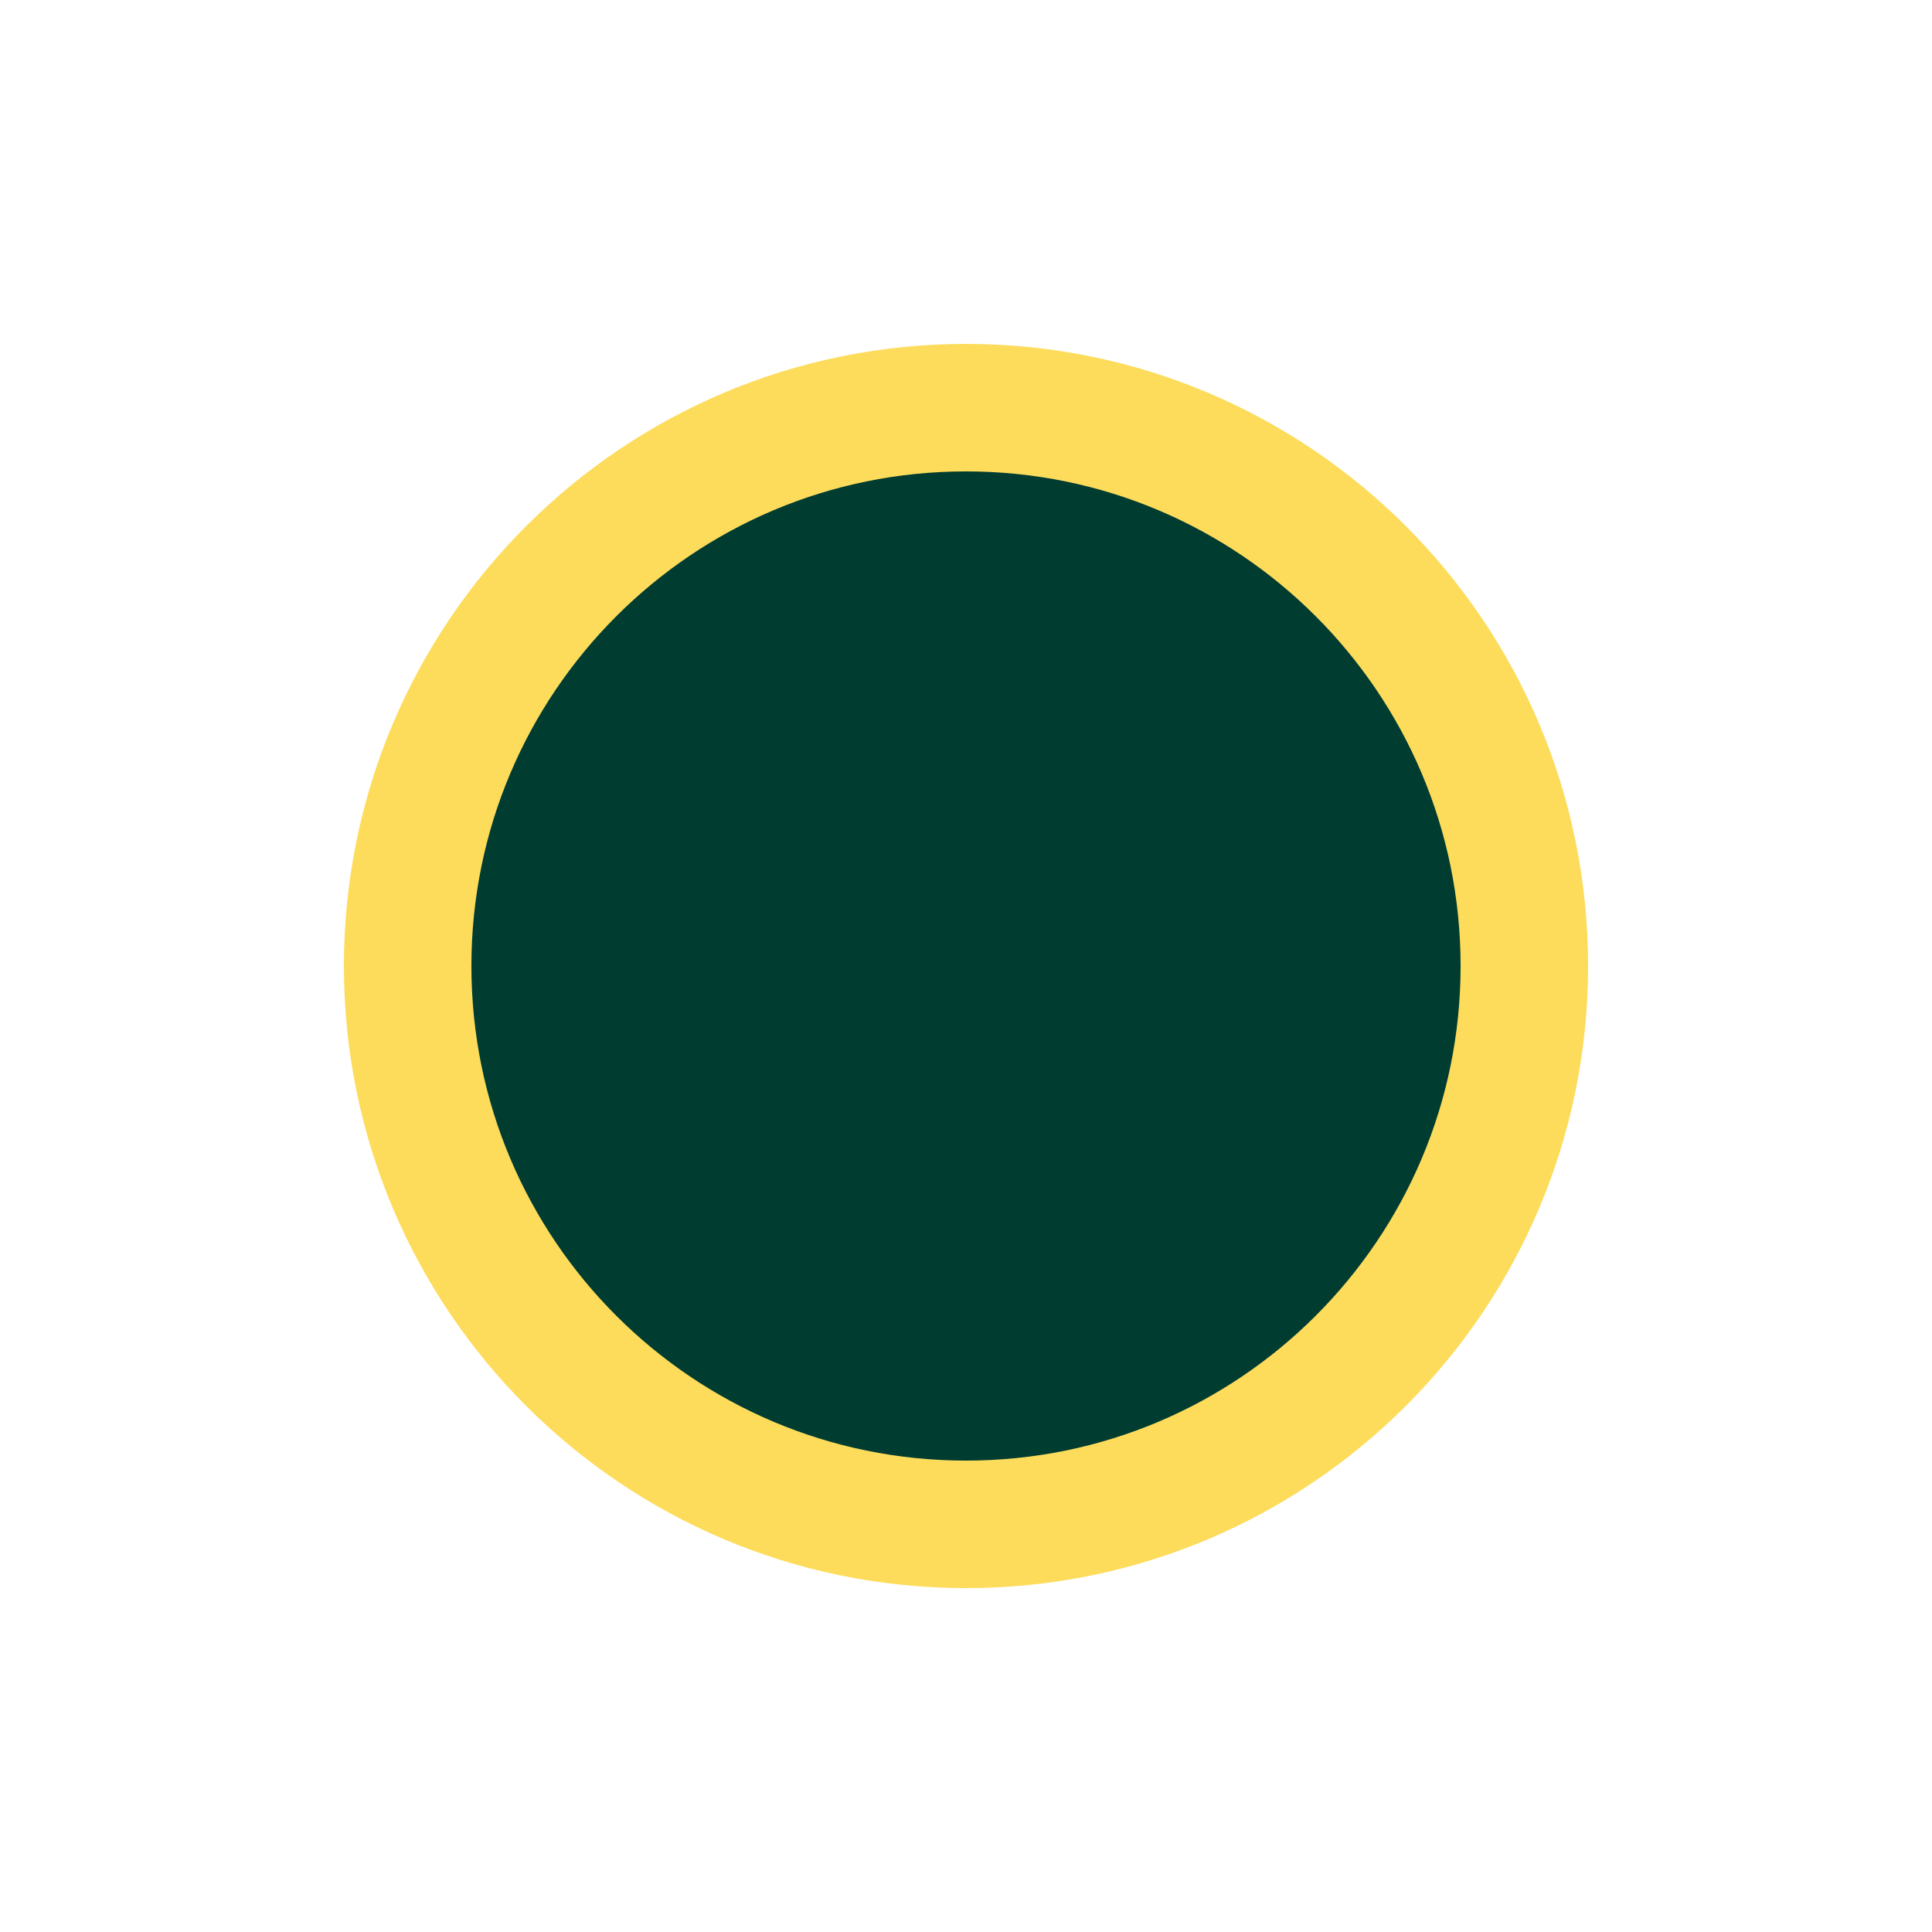
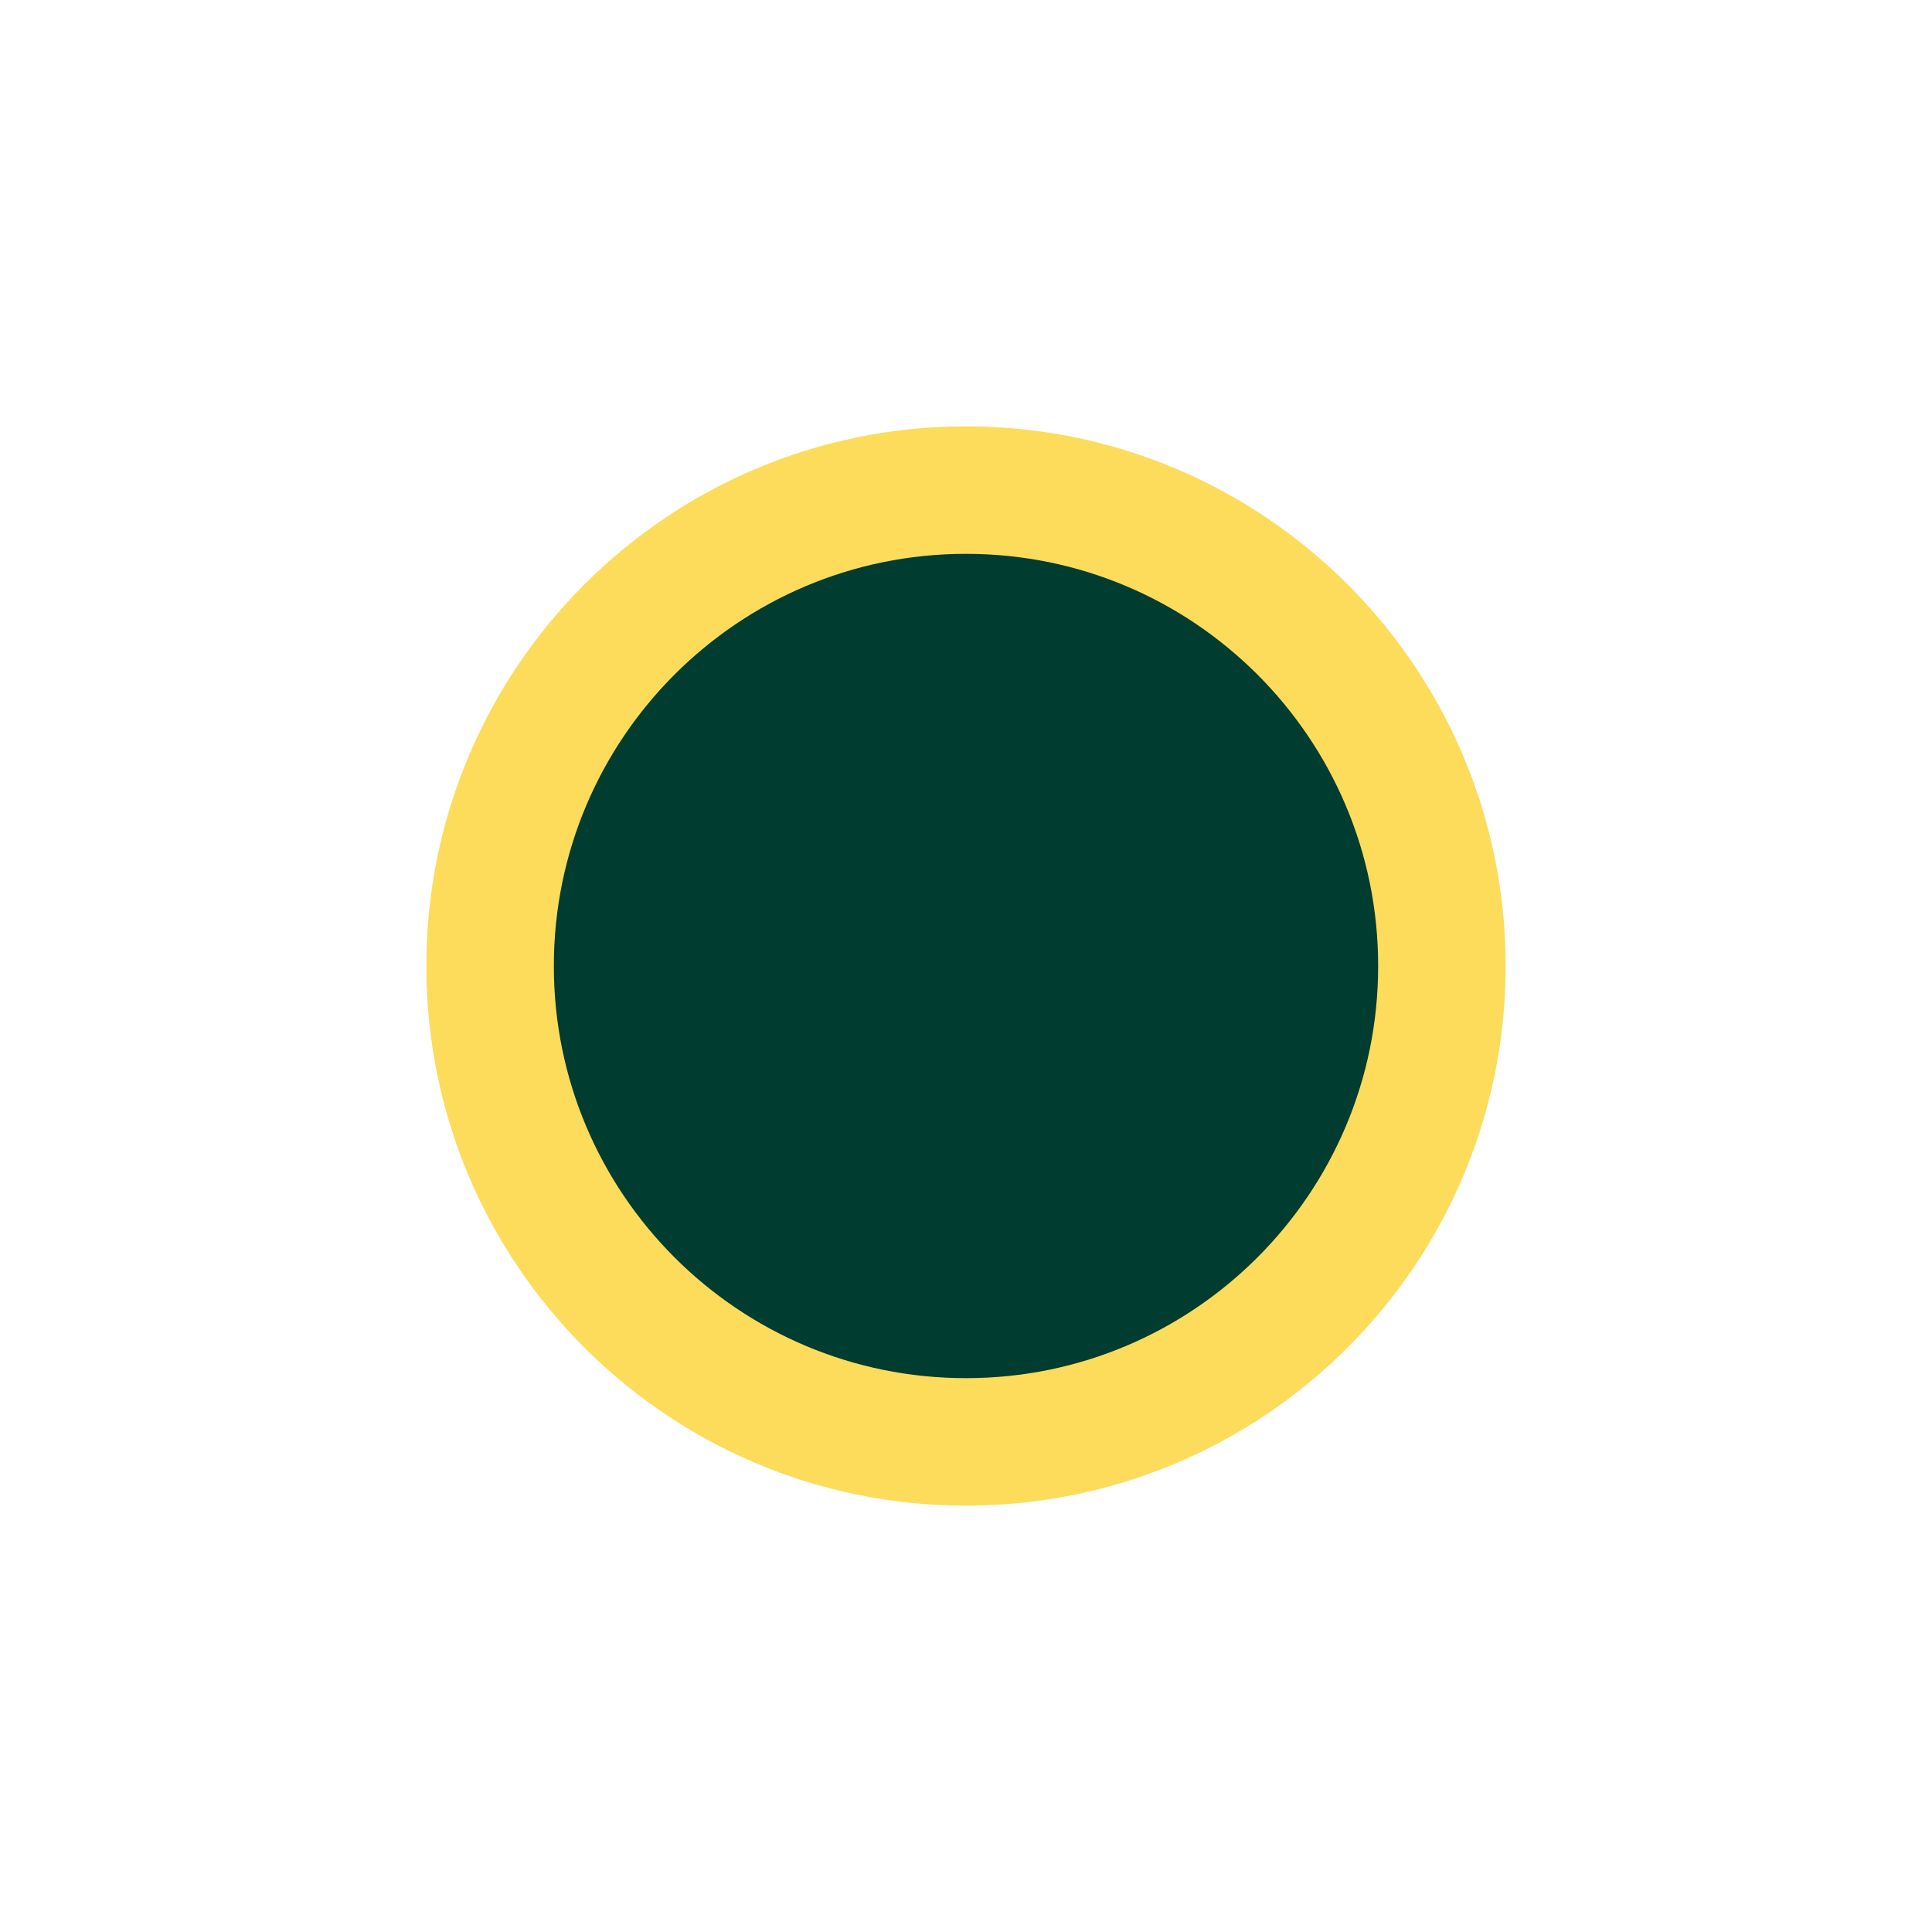
<svg xmlns="http://www.w3.org/2000/svg" class="svglite" width="30.00pt" height="30.00pt" viewBox="0 0 30.00 30.00">
  <defs>
    <style type="text/css">
    .svglite line, .svglite polyline, .svglite polygon, .svglite path, .svglite rect, .svglite circle {
      fill: none;
      stroke: #000000;
      stroke-linecap: round;
      stroke-linejoin: round;
      stroke-miterlimit: 10.00;
    }
    .svglite text {
      white-space: pre;
    }
  </style>
  </defs>
  <rect width="100%" height="100%" style="stroke: none; fill: none;" />
  <defs>
    <clipPath id="cpMC4wMHwzMC4wMHwwLjAwfDMwLjAw">
      <rect x="0.00" y="0.00" width="30.00" height="30.00" />
    </clipPath>
  </defs>
  <g clip-path="url(#cpMC4wMHwzMC4wMHwwLjAwfDMwLjAw)">
-     <circle cx="15.00" cy="15.00" r="8.67" style="stroke-width: 1.98; stroke: #FDDC5C; fill: #003C30;" />
+     <circle cx="15.00" cy="15.00" r="7.39" style="stroke-width: 1.98; stroke: #FDDC5C; fill: #003C30;" />
  </g>
</svg>
